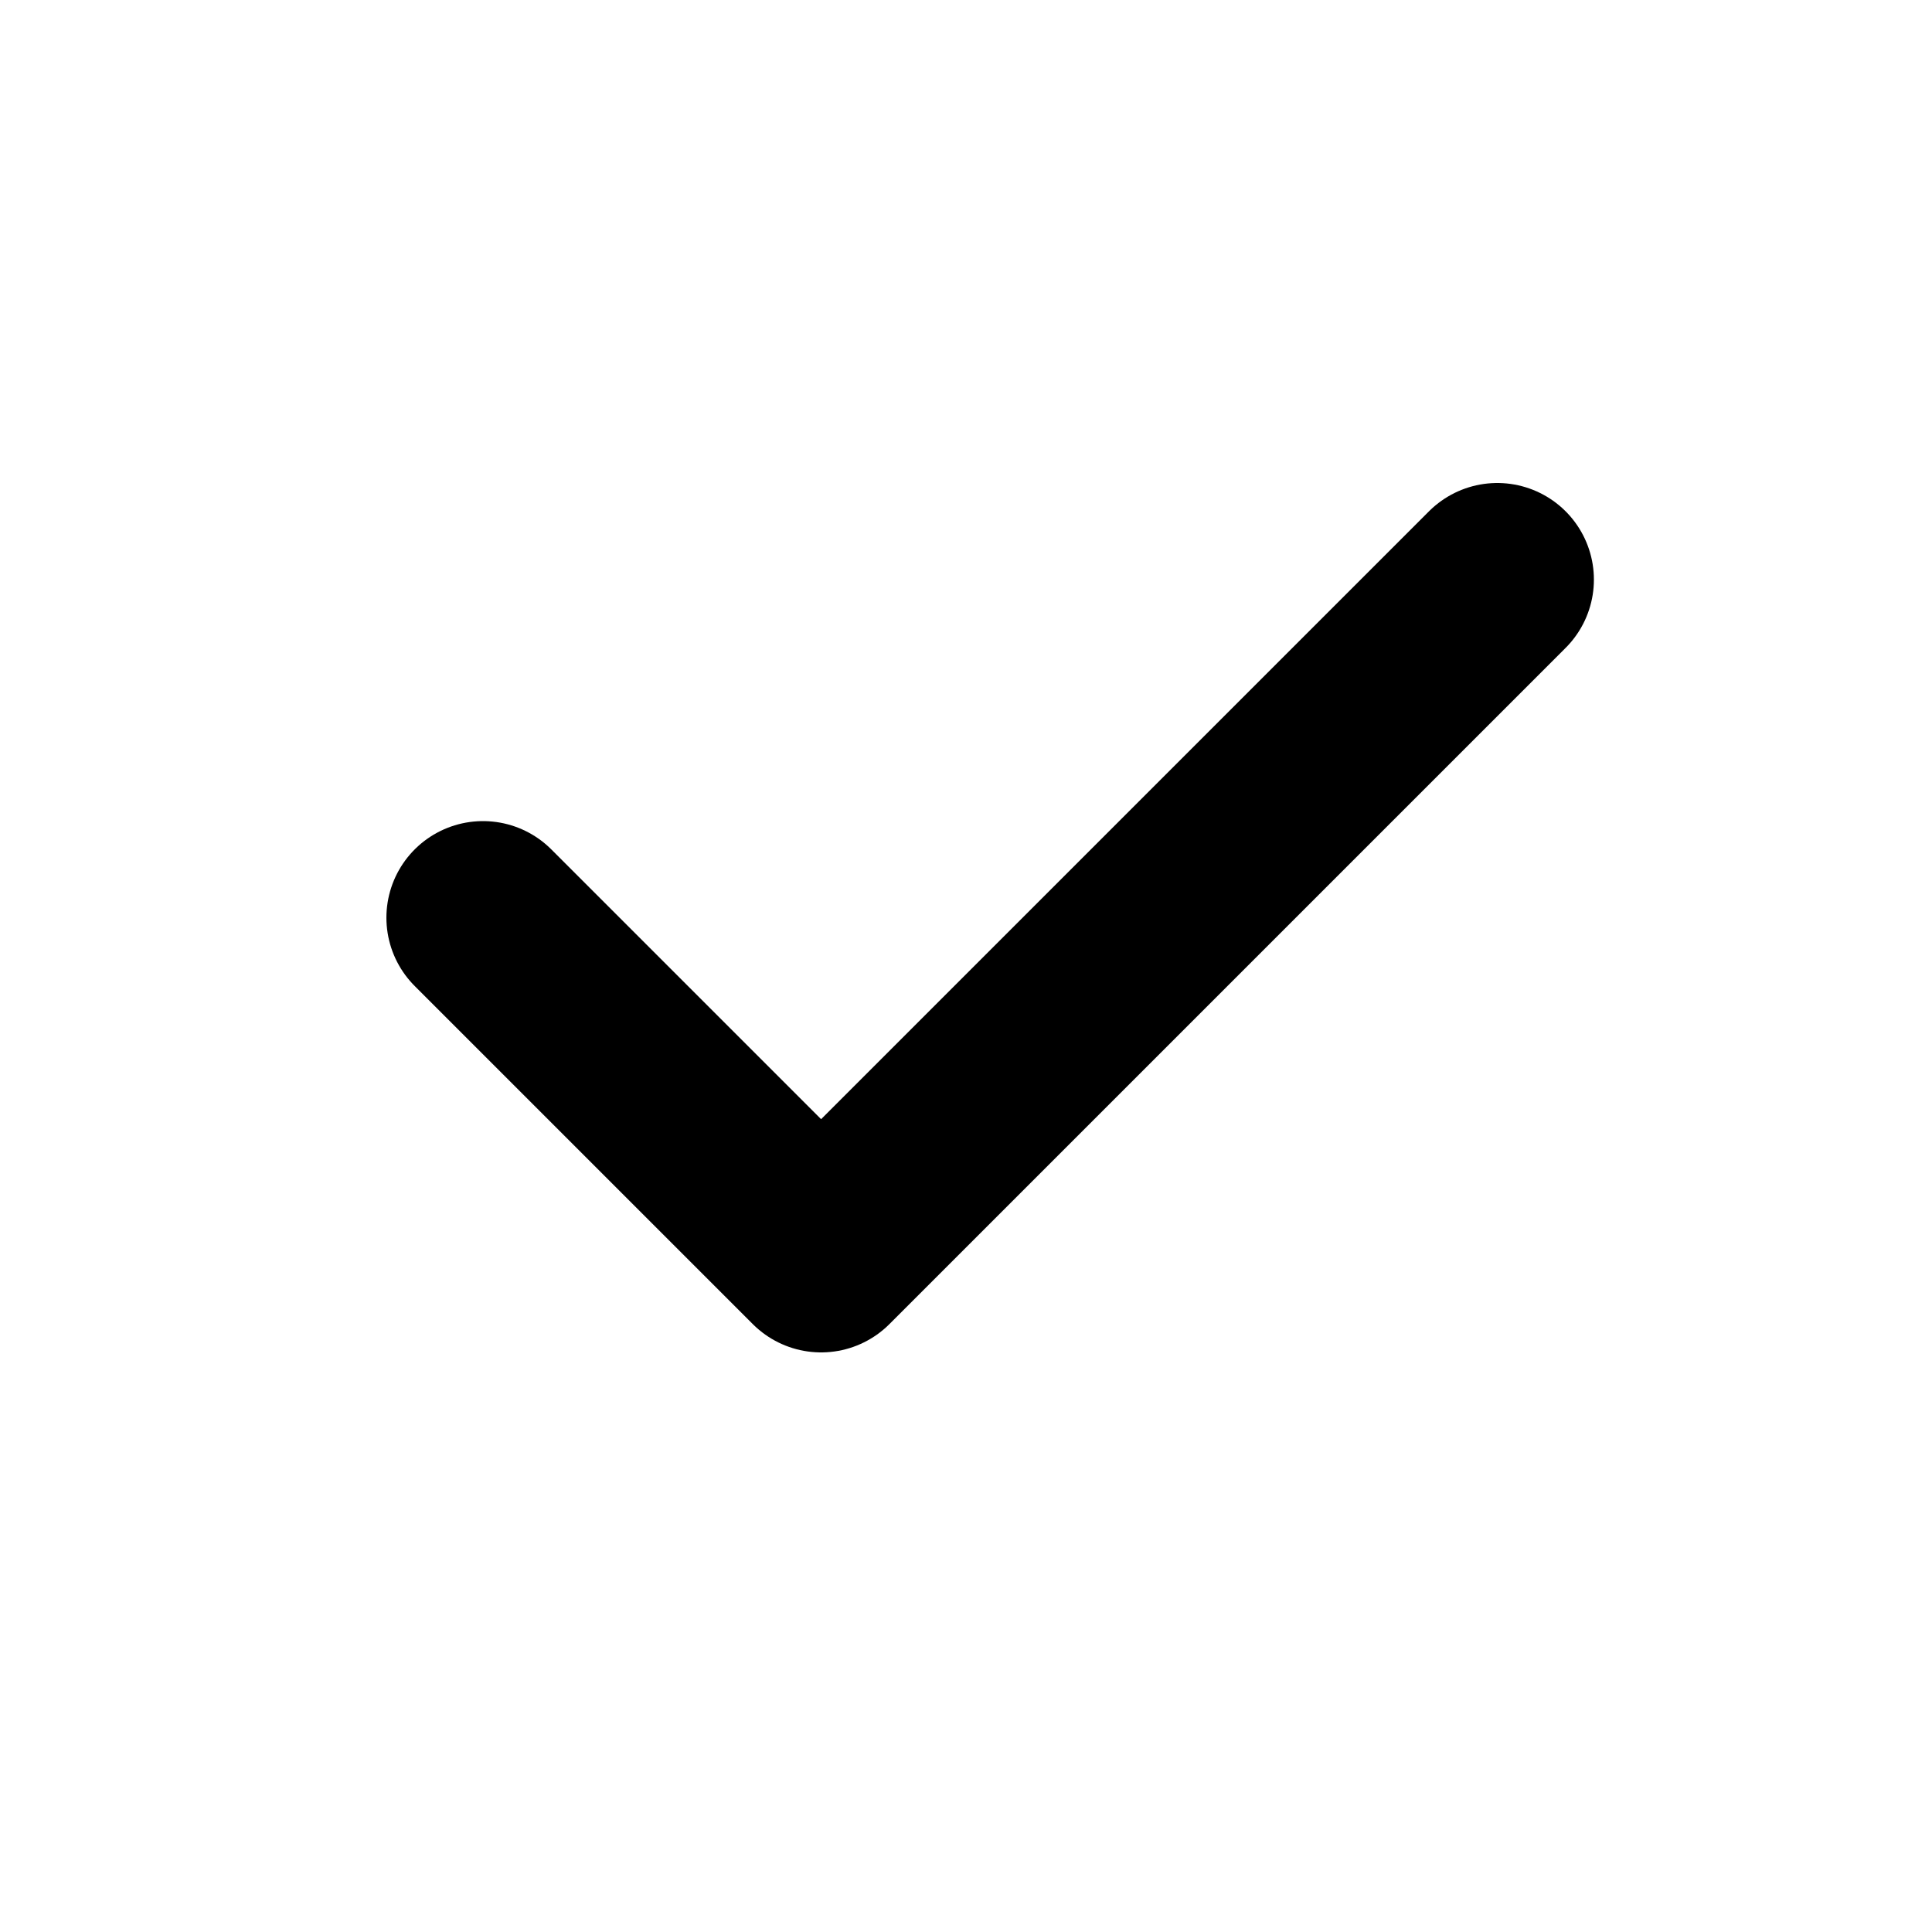
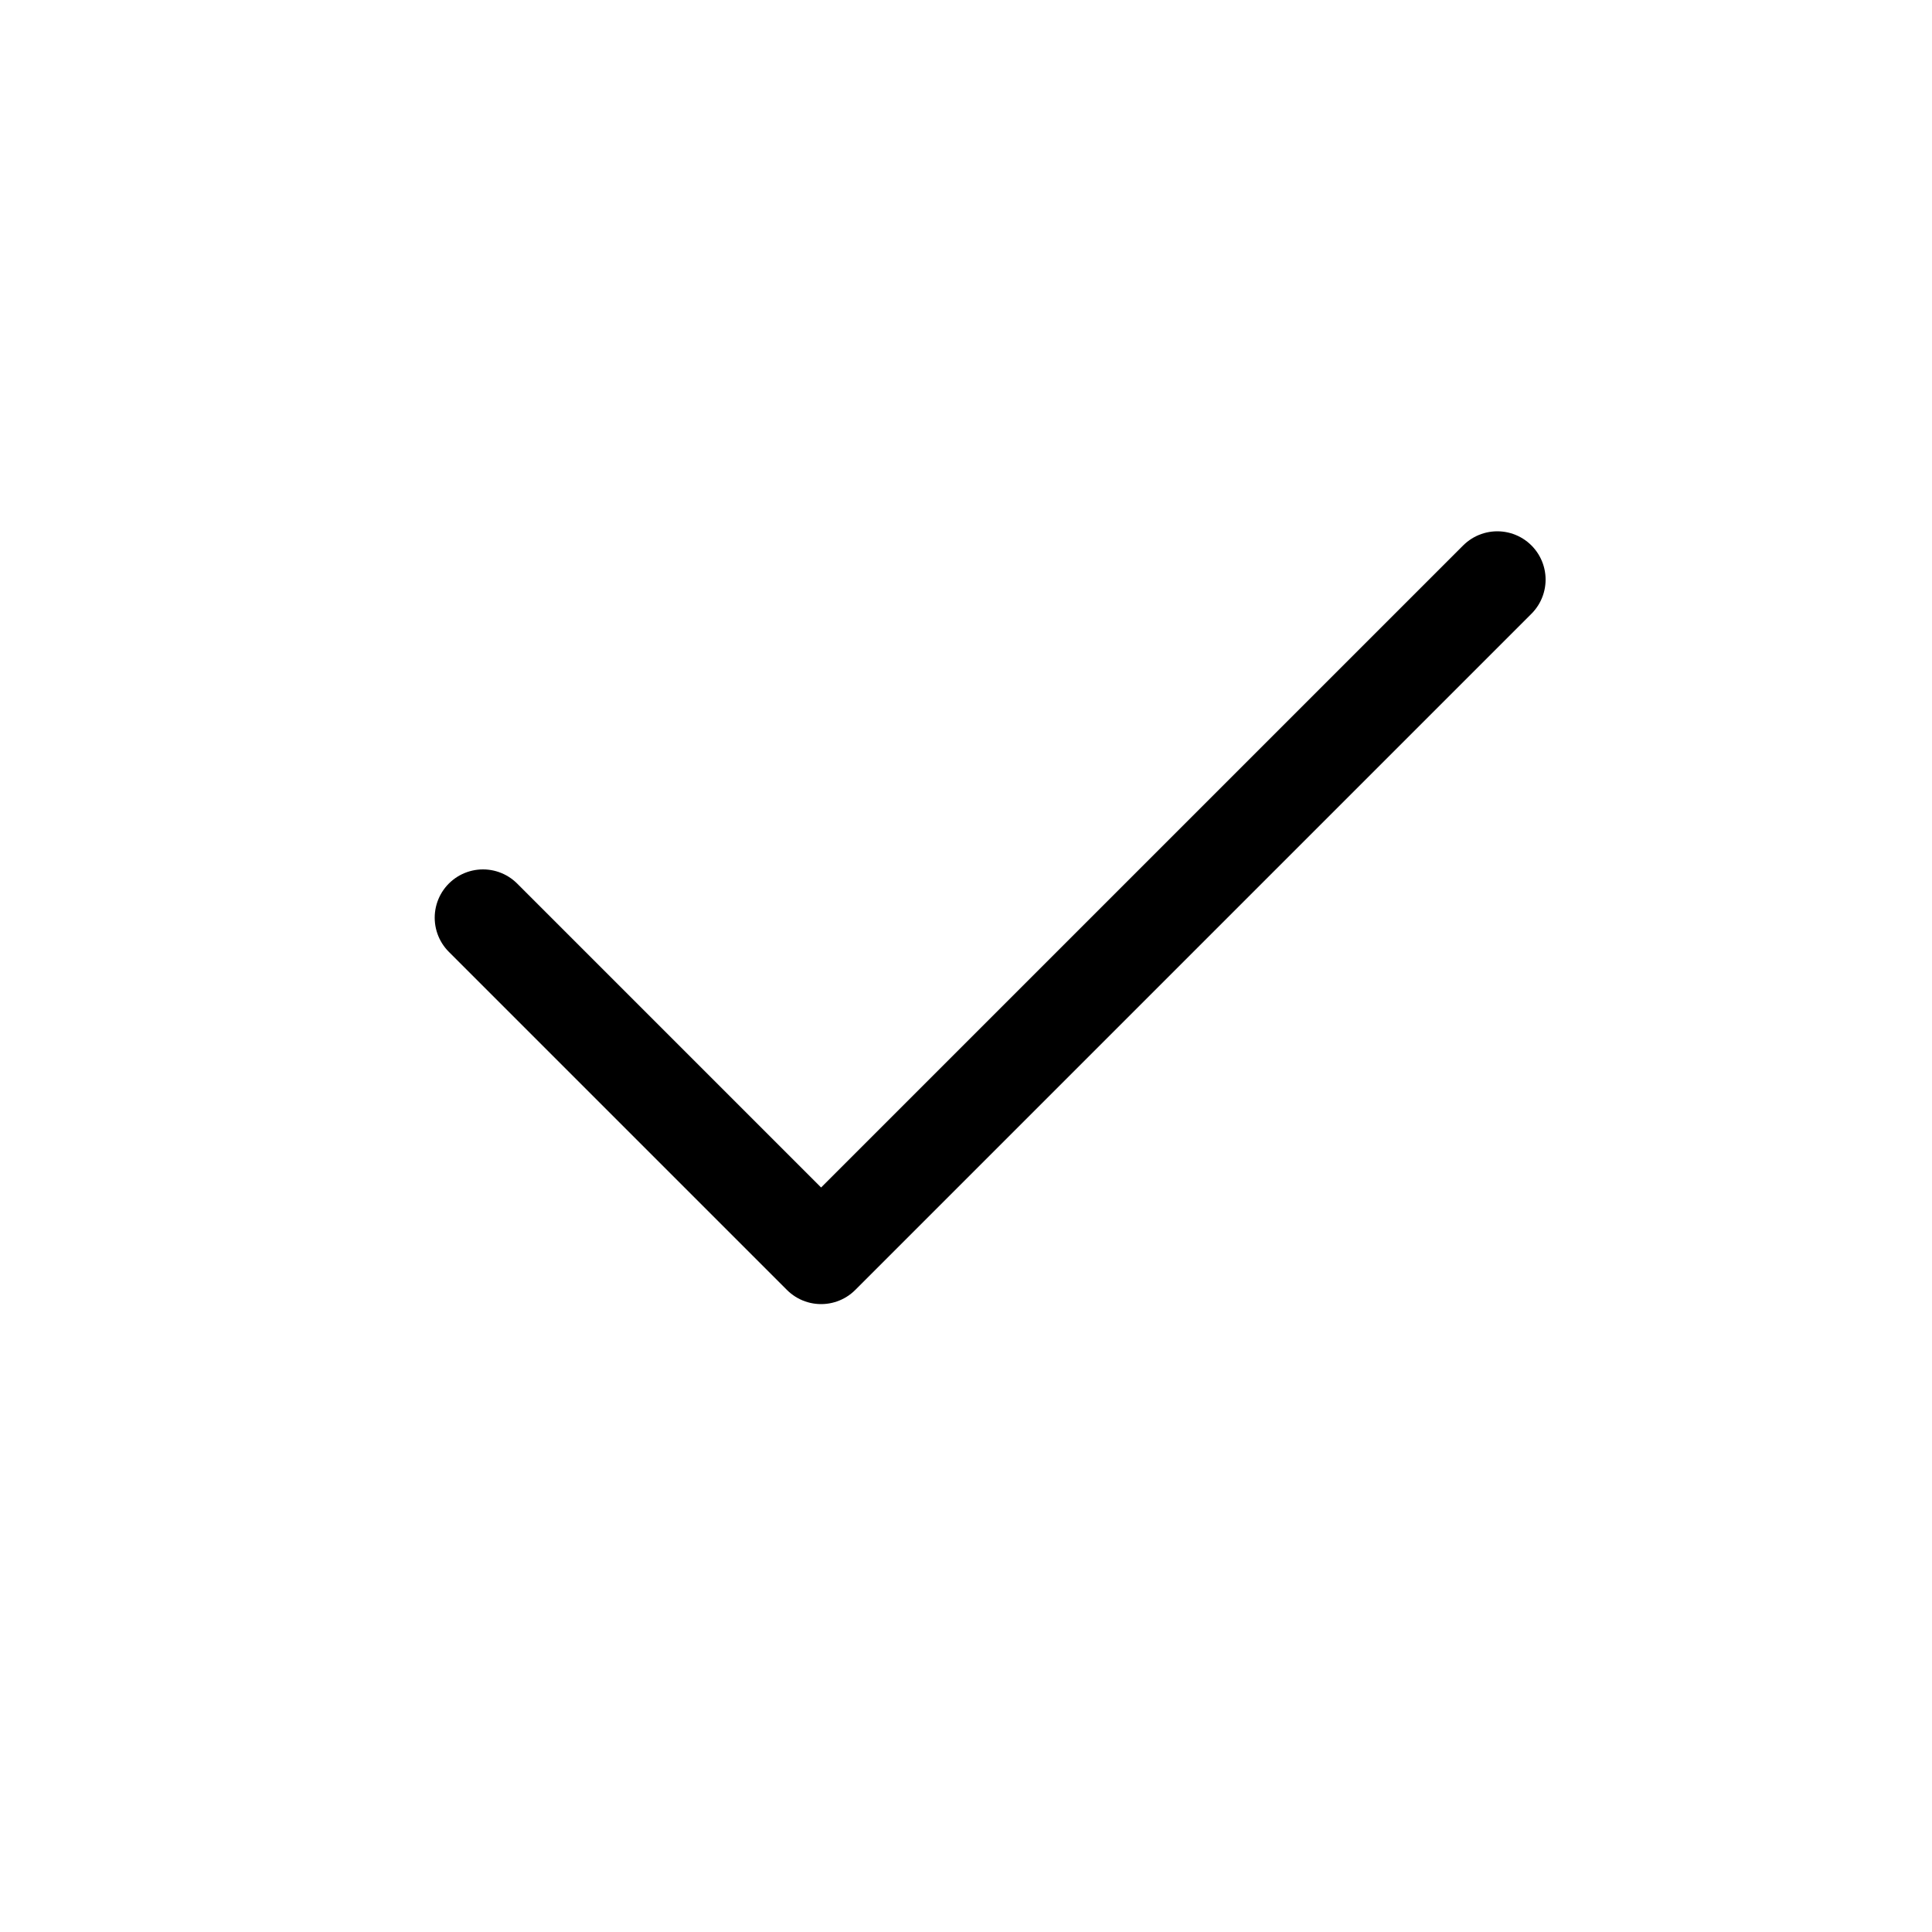
<svg xmlns="http://www.w3.org/2000/svg" width="20" height="20" class="bi bi-check" viewBox="0 0 20 20">
-   <path fill="none" stroke="currentColor" stroke-linecap="round" stroke-linejoin="round" stroke-width="2" d="M5 9.5L8.5 13l7-7" />
+   <path fill="none" stroke="currentColor" stroke-linecap="round" stroke-linejoin="round" stroke-width="1" d="M5 9.5L8.5 13l7-7" />
</svg>
